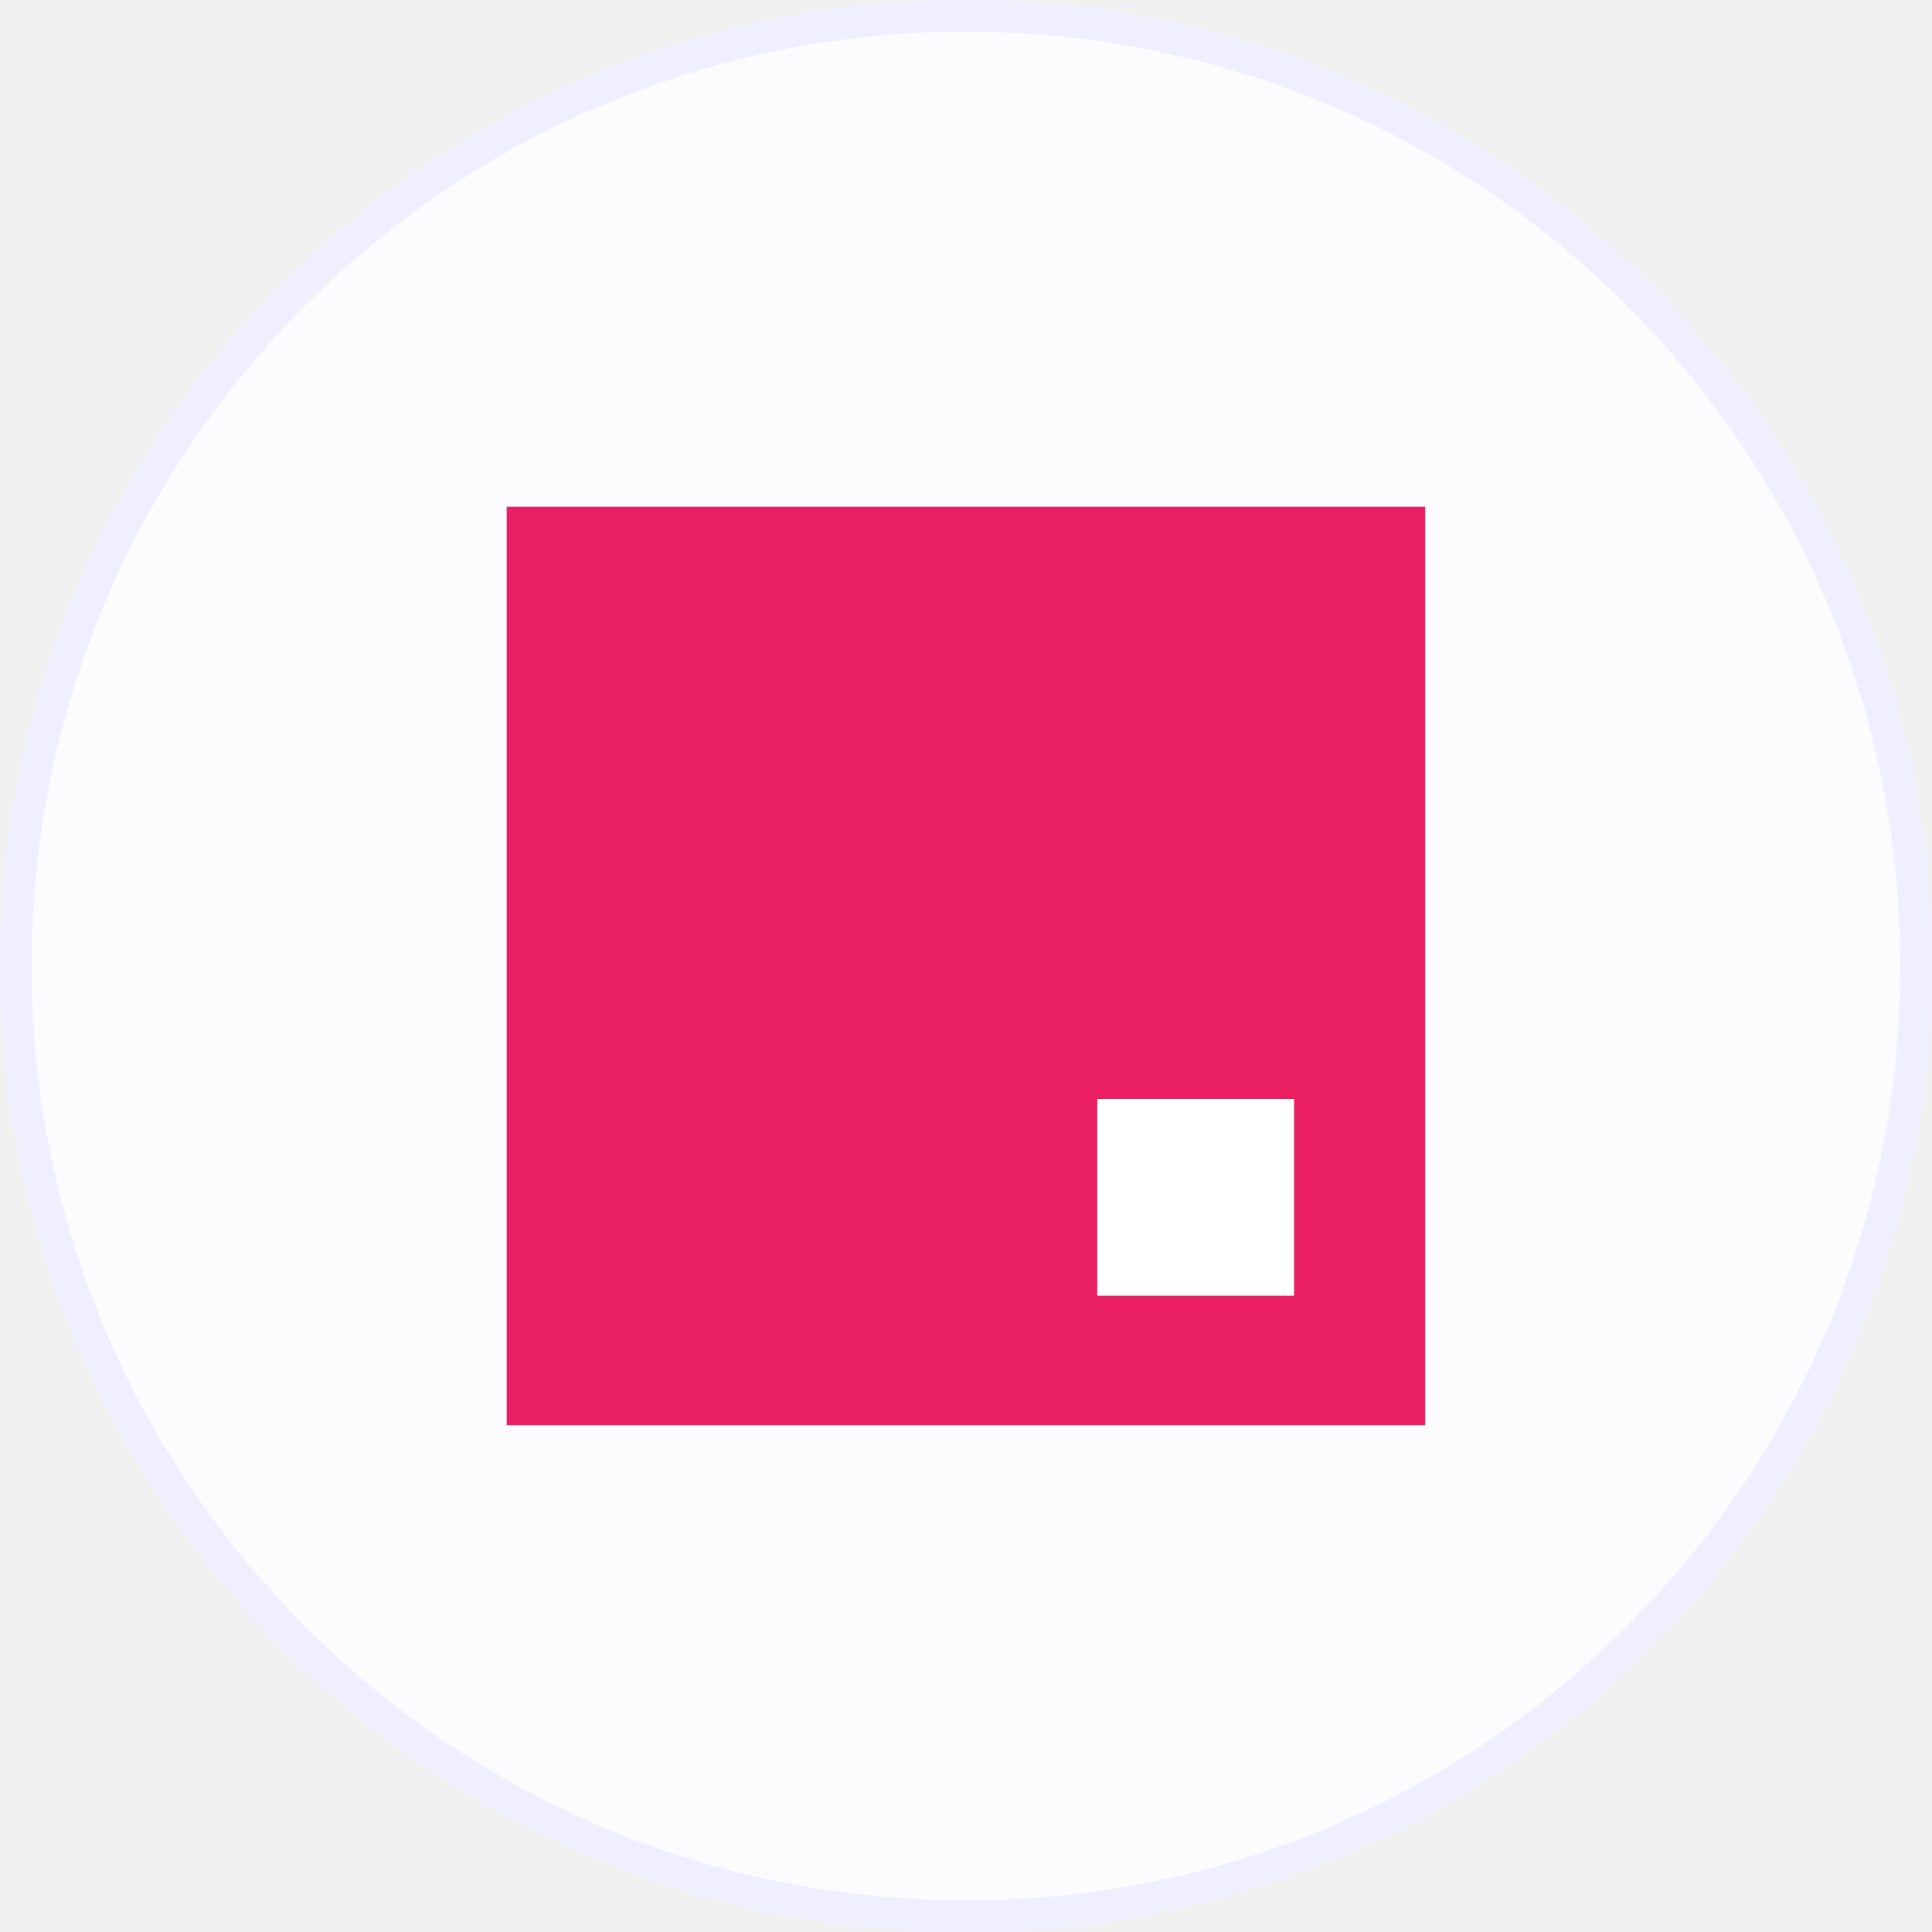
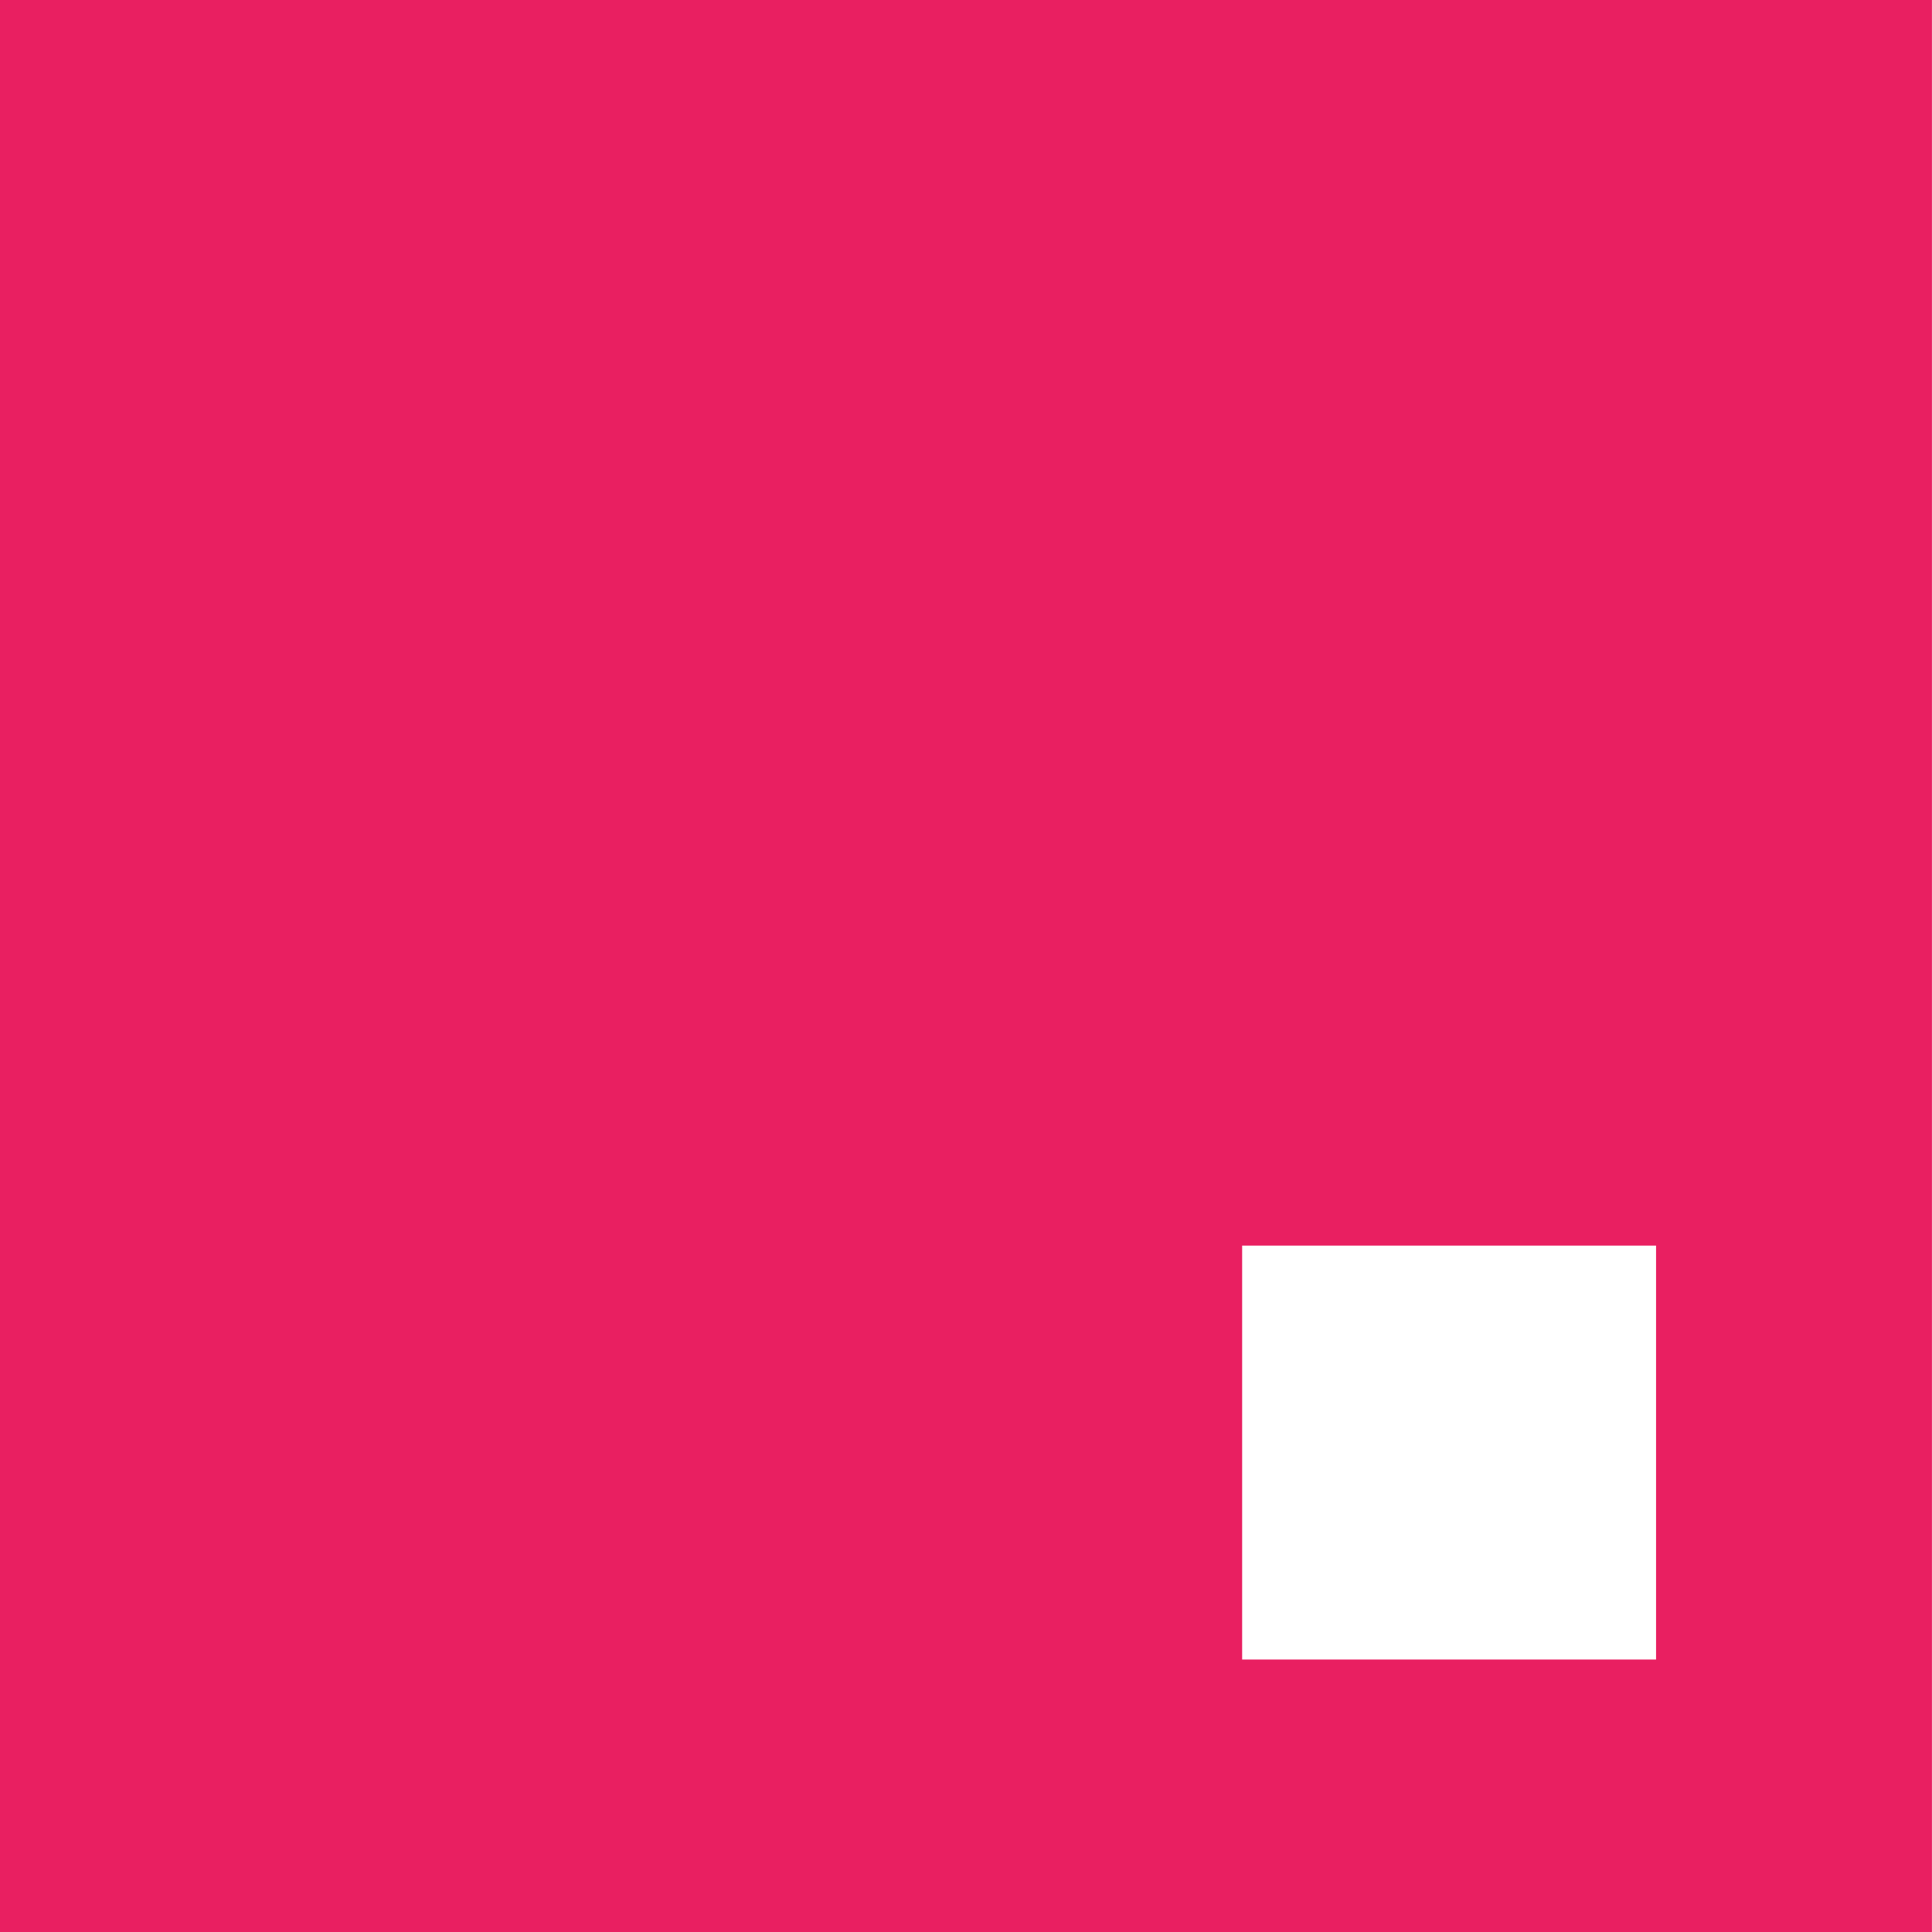
- <svg xmlns="http://www.w3.org/2000/svg" width="61" height="61" viewBox="0 0 61 61" fill="none">
-   <circle cx="30.499" cy="30.5" r="30" fill="#FCFCFF" stroke="#EFEFFF" />
-   <path d="M15.999 16H44.999V45H15.999V16Z" fill="#E91F61" />
-   <path d="M34.645 34.697H40.858V40.91H34.645V34.697Z" fill="white" />
+ <svg xmlns="http://www.w3.org/2000/svg" width="29" height="29" viewBox="0 0 29 29" fill="none">
+   <path d="M-0.001 0H28.999V29H-0.001V0Z" fill="#E91F61" />
+   <path d="M18.645 18.697H24.858V24.91H18.645V18.697Z" fill="white" />
</svg>
